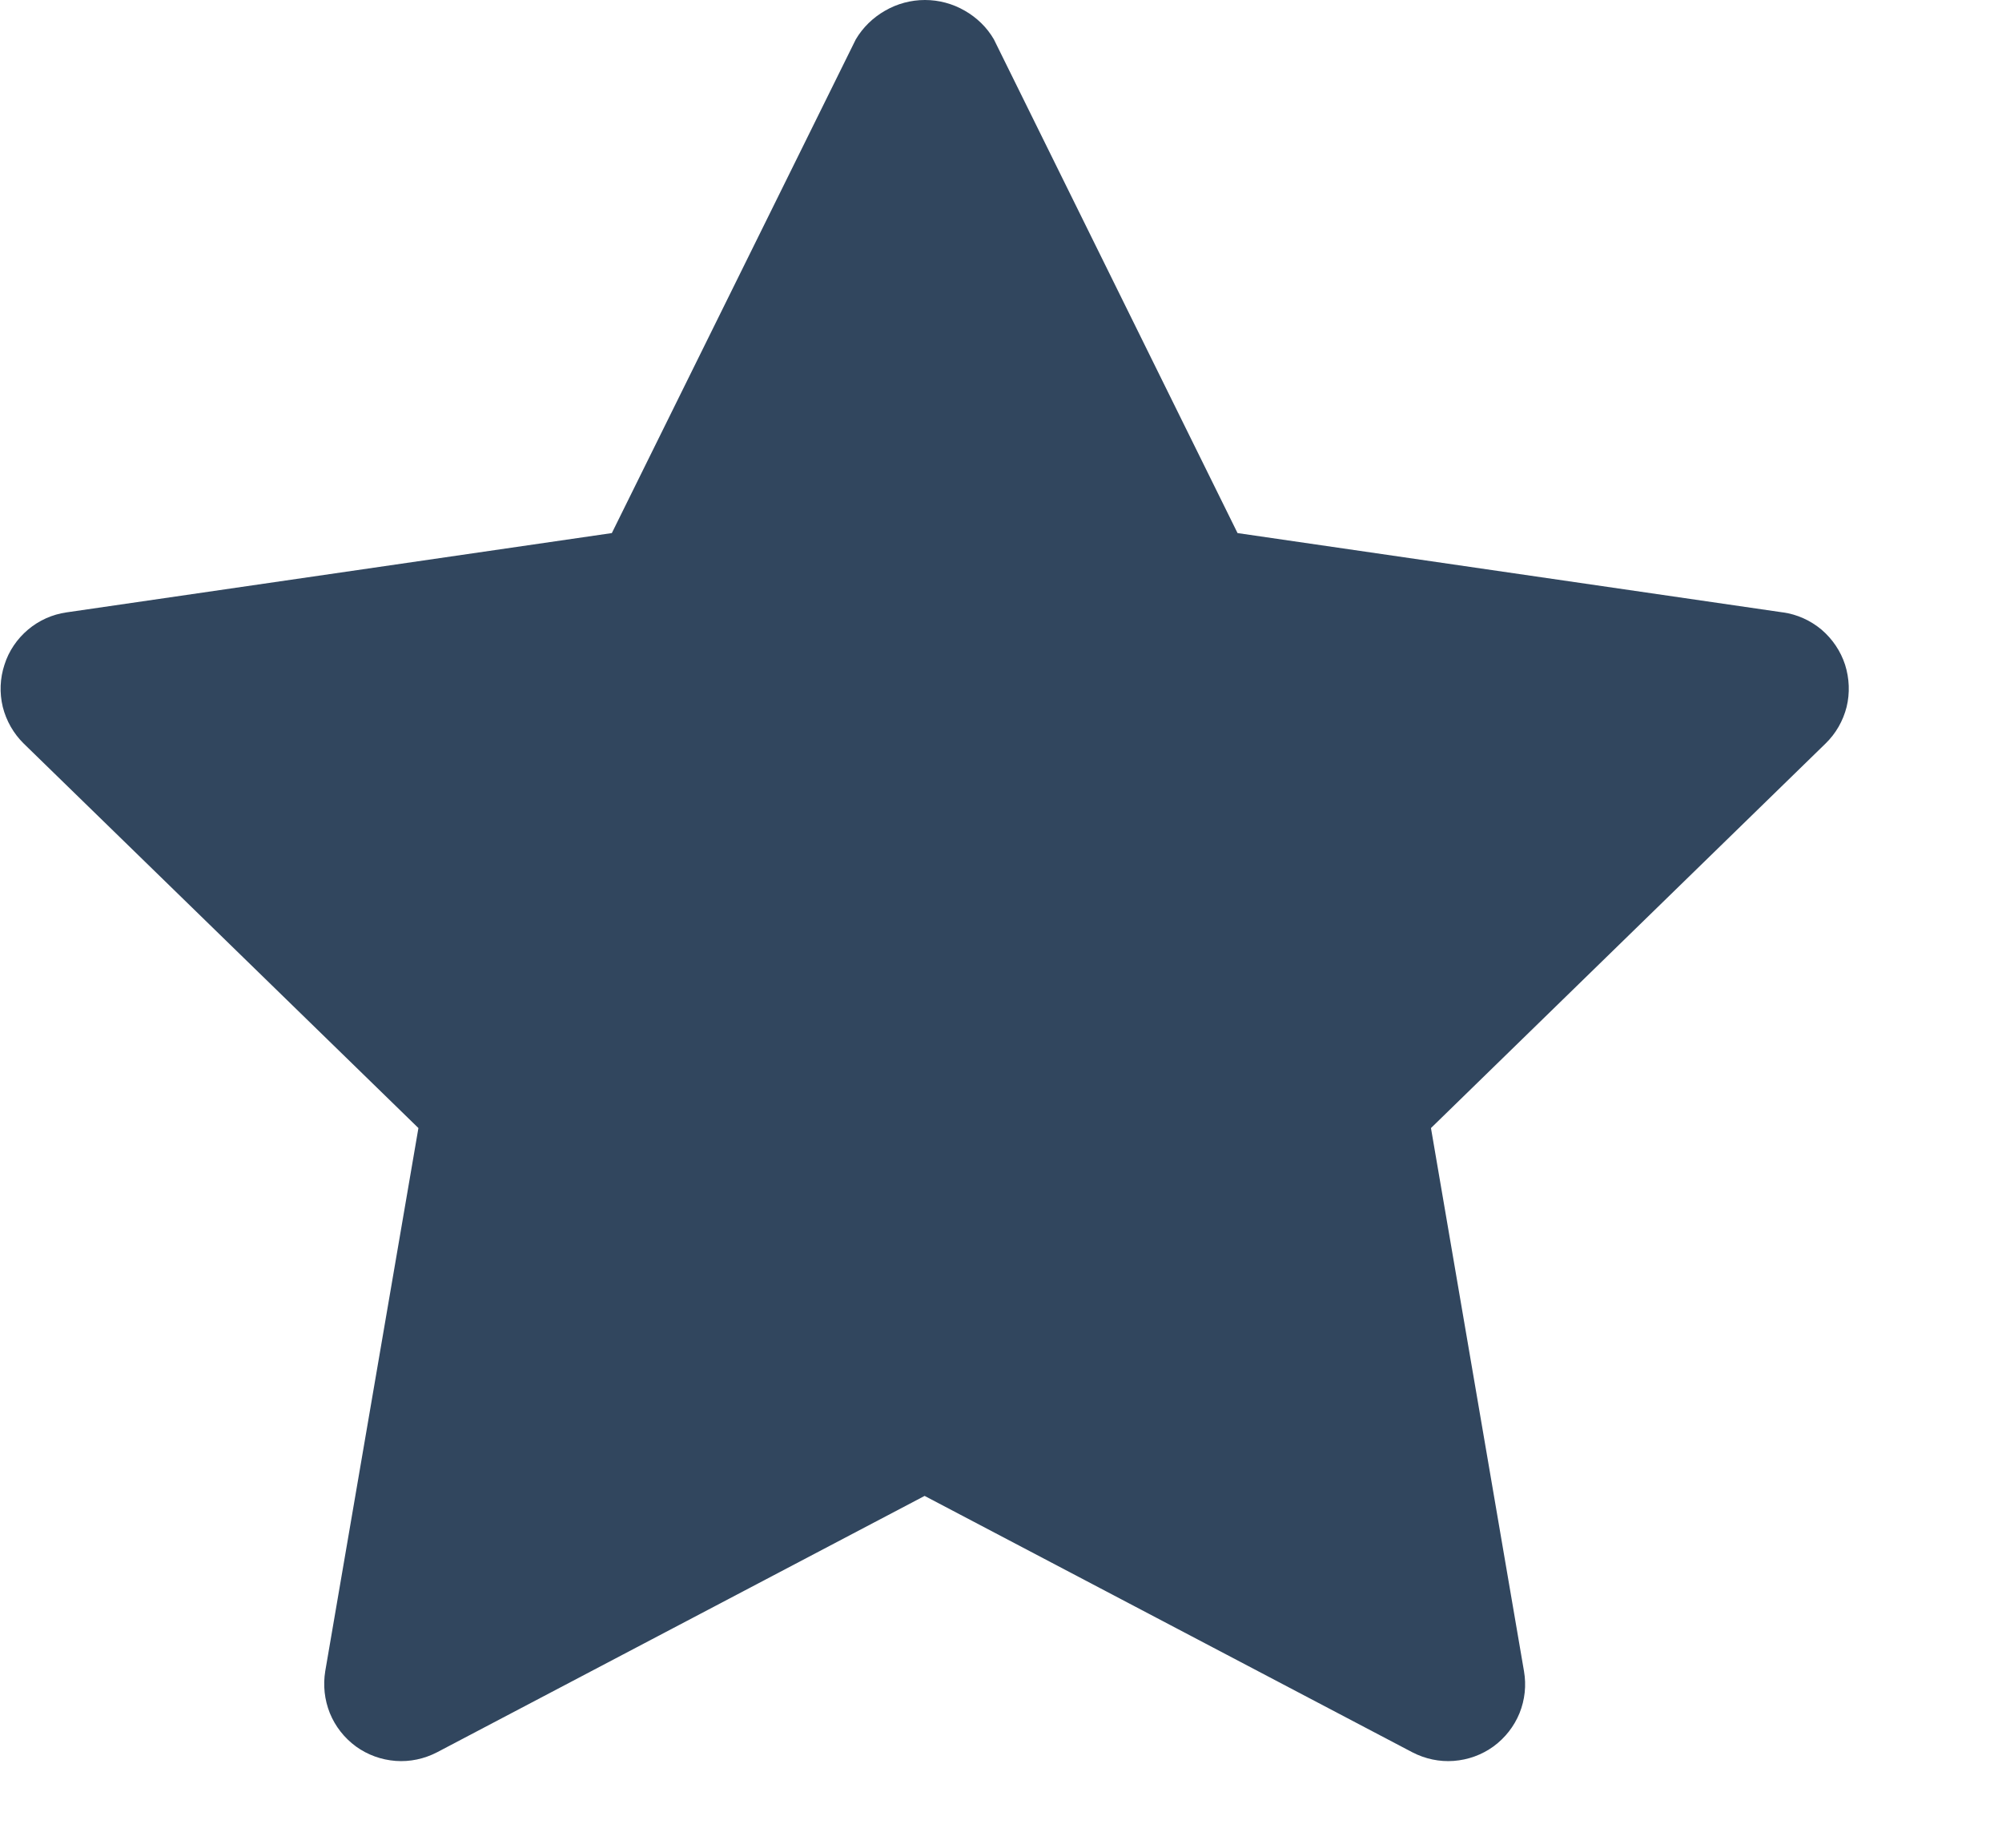
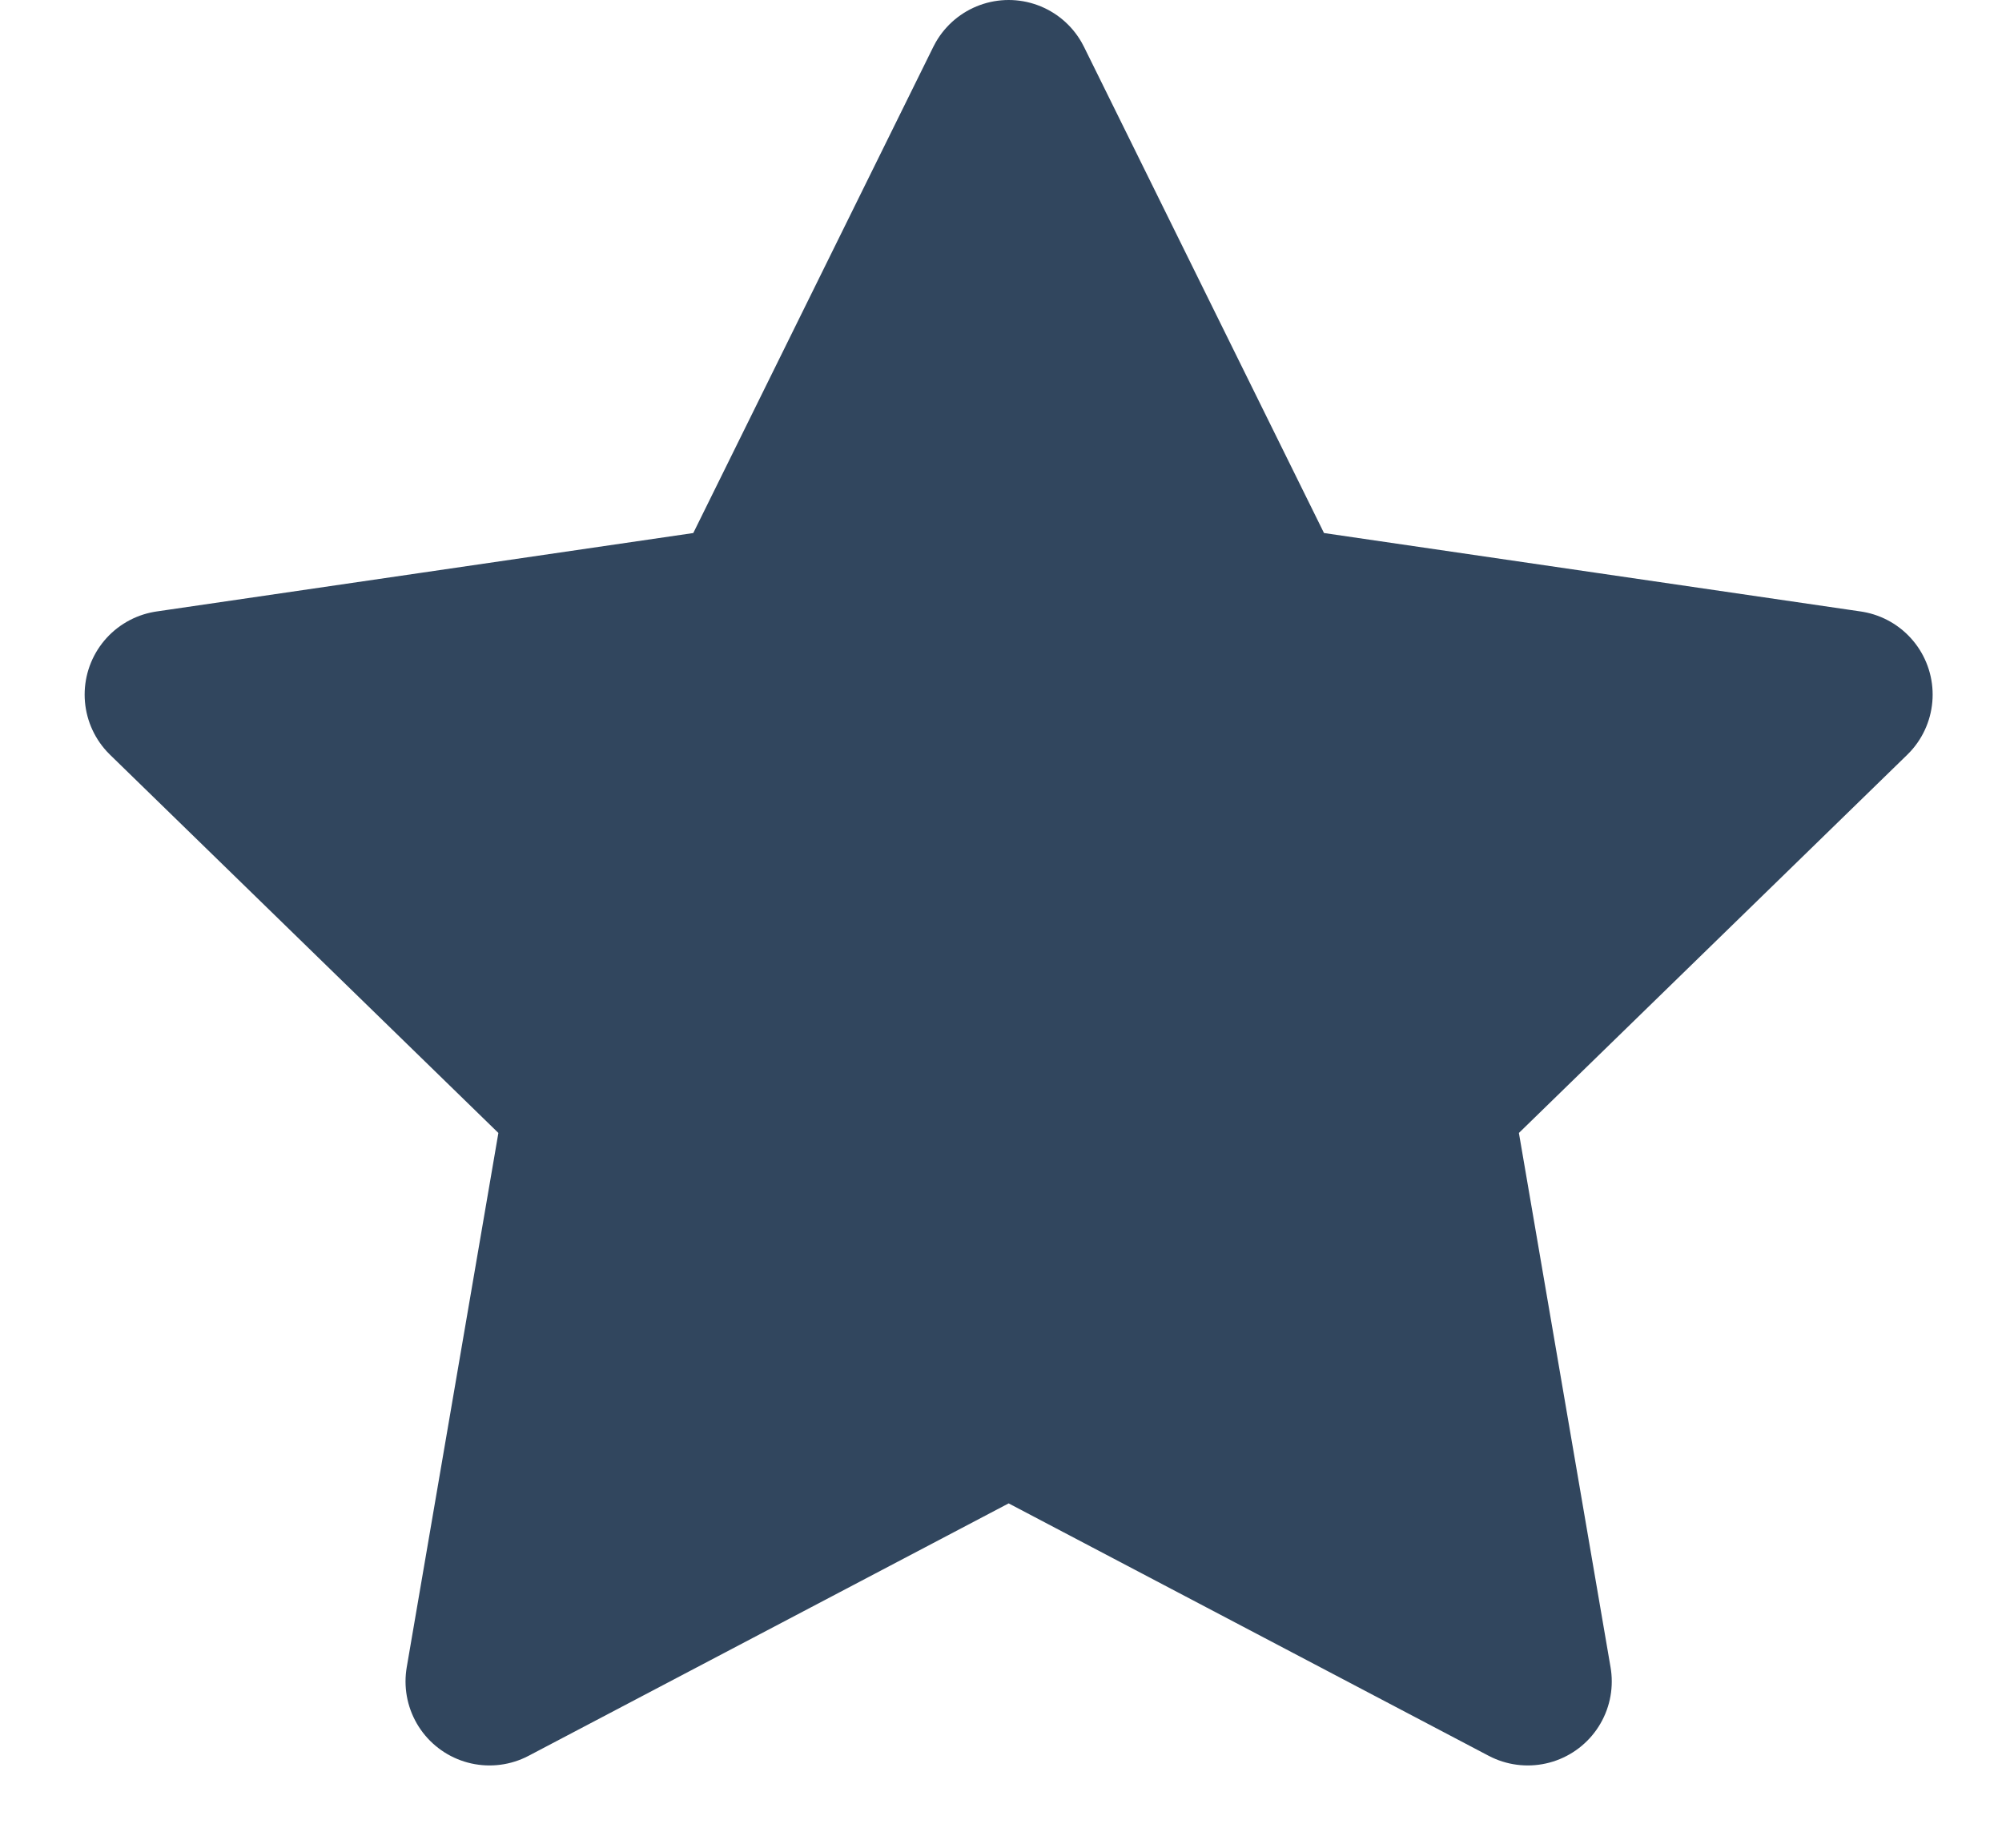
- <svg xmlns="http://www.w3.org/2000/svg" width="13" height="12" viewBox="0 0 13 12" fill="none">
-   <path d="M11.576 3.977L8.036 3.462L6.454 0.256C6.409 0.178 6.343 0.114 6.264 0.069C6.186 0.024 6.097 0 6.006 0C5.915 0 5.826 0.024 5.748 0.069C5.669 0.114 5.603 0.178 5.557 0.256L3.973 3.462L0.432 3.977C0.34 3.99 0.253 4.029 0.182 4.089C0.111 4.149 0.057 4.228 0.029 4.317C-0 4.405 -0.004 4.5 0.018 4.591C0.041 4.682 0.088 4.764 0.154 4.829L2.717 7.326L2.112 10.853C2.097 10.945 2.107 11.039 2.142 11.126C2.177 11.212 2.236 11.287 2.311 11.342C2.387 11.397 2.476 11.429 2.569 11.436C2.662 11.443 2.755 11.423 2.838 11.38L6.004 9.715L9.171 11.38C9.254 11.423 9.347 11.443 9.44 11.436C9.533 11.429 9.622 11.397 9.698 11.342C9.773 11.287 9.832 11.212 9.867 11.126C9.902 11.039 9.912 10.945 9.896 10.853L9.292 7.326L11.854 4.829C11.921 4.764 11.968 4.682 11.991 4.591C12.013 4.501 12.009 4.406 11.981 4.317C11.952 4.228 11.899 4.15 11.828 4.089C11.756 4.029 11.67 3.99 11.578 3.977H11.576Z" fill="#31465E" />
+ <svg xmlns="http://www.w3.org/2000/svg" width="13" height="12" viewBox="0 0 23 22" fill="#31465E">
+   <path d="M11.591 1L14.681 7.26L21.591 8.27L16.591 13.14L17.771 20.02L11.591 16.77L5.411 20.02L6.591 13.14L1.591 8.27L8.501 7.26L11.591 1Z" stroke="#31465E" stroke-width="2" stroke-linecap="round" stroke-linejoin="round" />
</svg>
